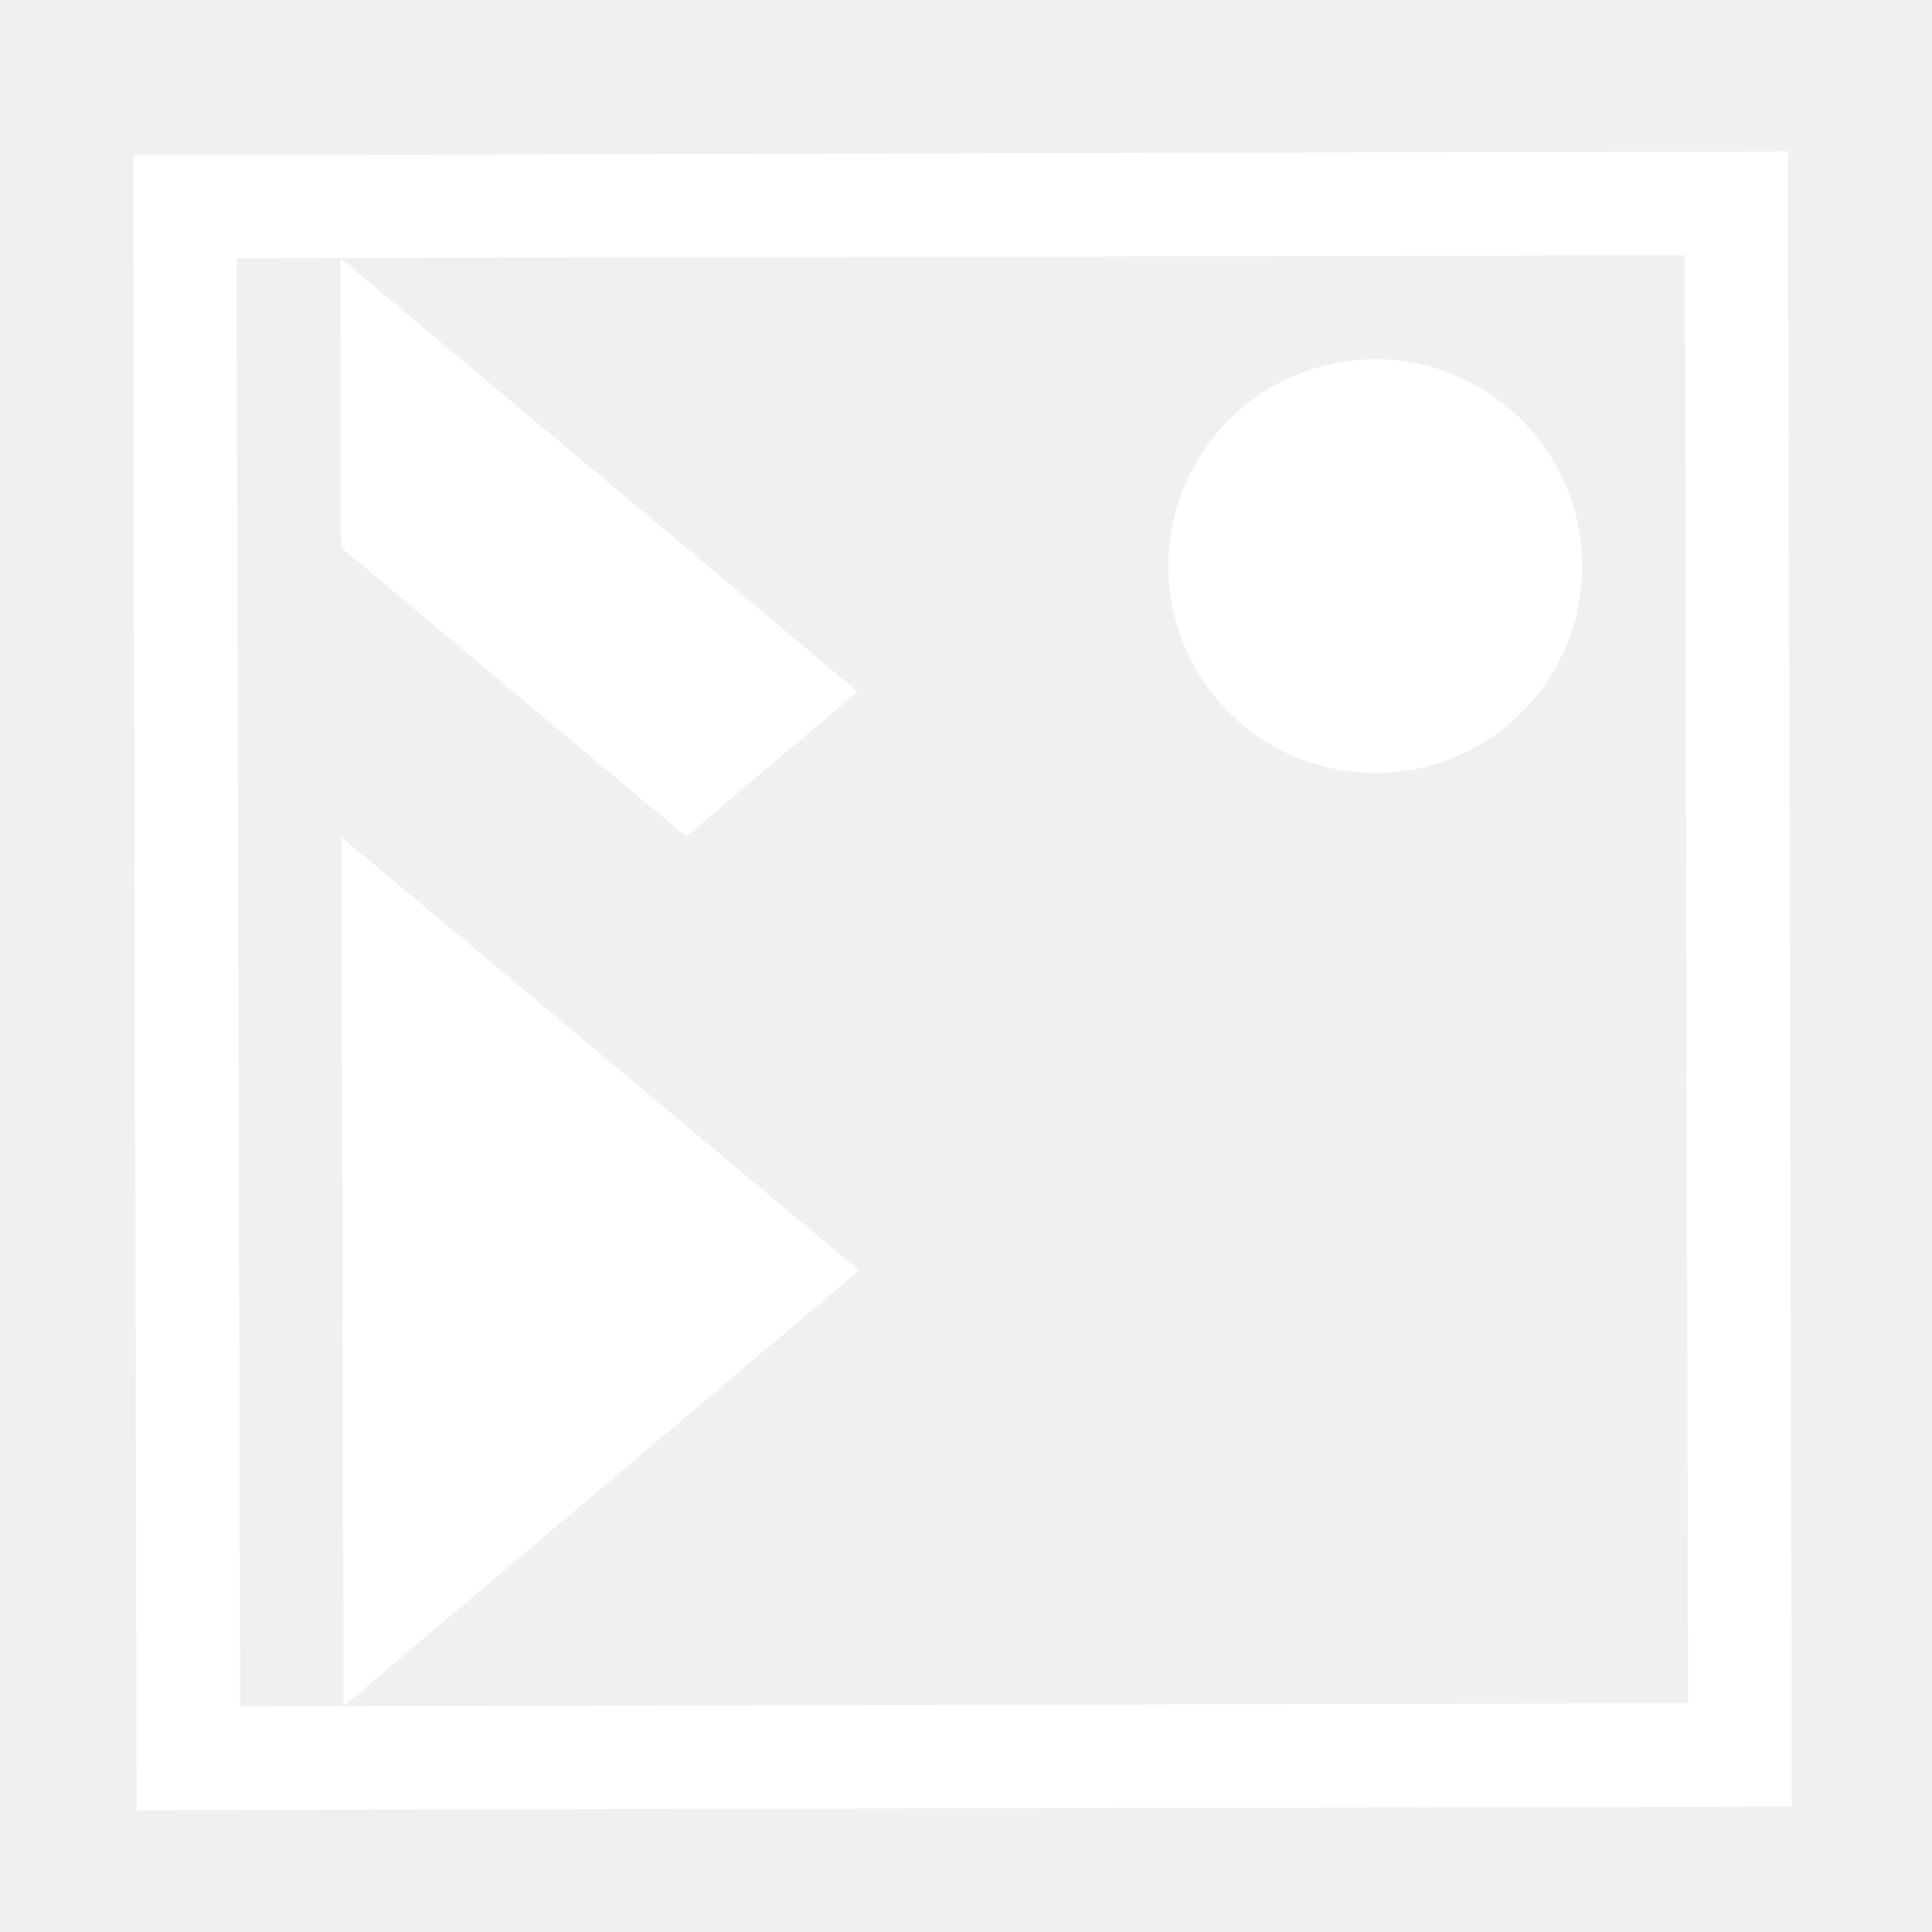
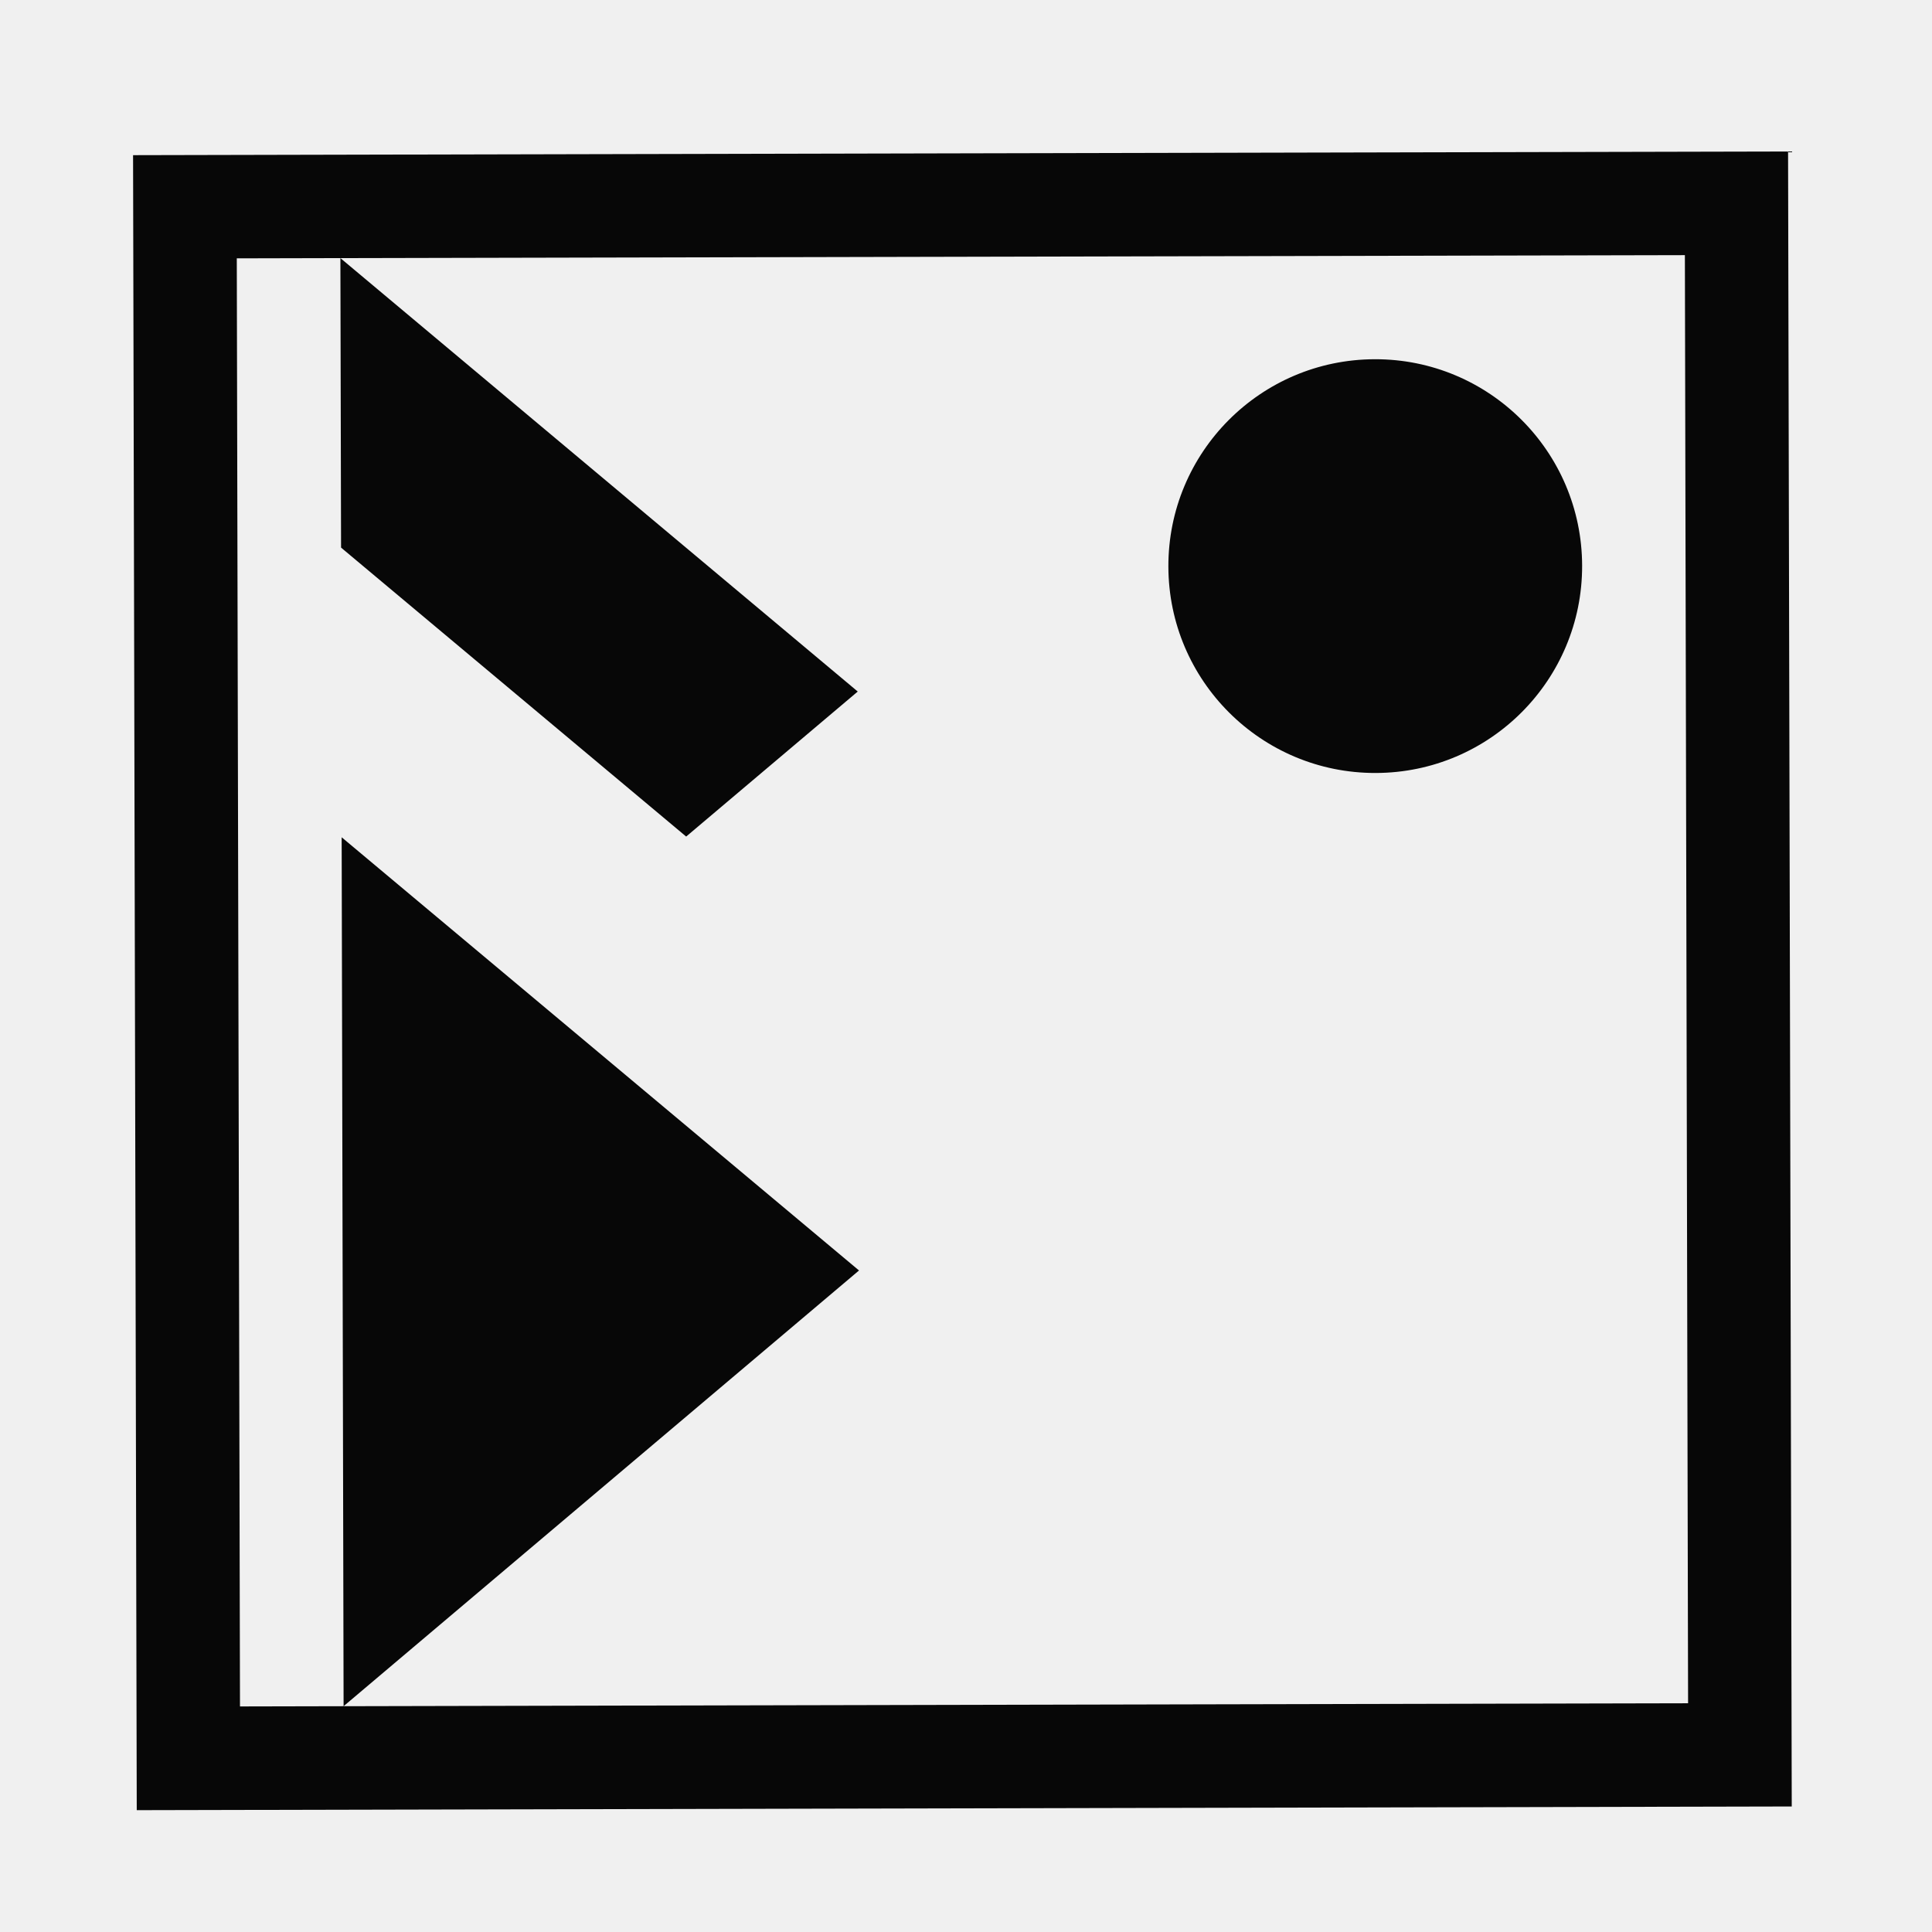
<svg xmlns="http://www.w3.org/2000/svg" width="32" height="32" version="1.1" viewBox="0 0 32 32">
+   <style />
  <defs>
    <style id="current-color-scheme" type="text/css">.ColorScheme-Text {
        color:#eff0f1
      }</style>
  </defs>
-   <path class="ColorScheme-Text" d="m29.616 2.509-27.412 0.061 0.061 27.412 27.412-0.061zm-1.709 1.717 0.053 23.985-23.985 0.053-0.053-23.985 1.717-0.004zm-22.269 0.049 0.011 4.795 5.716 4.786 2.842-2.402zm0.053 23.985 8.537-7.217-8.569-7.175zm20.514-18.891a3.426 3.426 0 0 0-3.434-3.419 3.426 3.426 0 0 0-3.419 3.434 3.426 3.426 0 0 0 3.434 3.419 3.426 3.426 0 0 0 3.419-3.434z" color="#eff0f1" fill="#fff" />
+   <path class="ColorScheme-Text" d="m29.616 2.509-27.412 0.061 0.061 27.412 27.412-0.061zm-1.709 1.717 0.053 23.985-23.985 0.053-0.053-23.985 1.717-0.004zm-22.269 0.049 0.011 4.795 5.716 4.786 2.842-2.402zm0.053 23.985 8.537-7.217-8.569-7.175zm20.514-18.891a3.426 3.426 0 0 0-3.434-3.419 3.426 3.426 0 0 0-3.419 3.434 3.426 3.426 0 0 0 3.434 3.419 3.426 3.426 0 0 0 3.419-3.434z" color="#eff0f1" fill="#070707" />
</svg>
